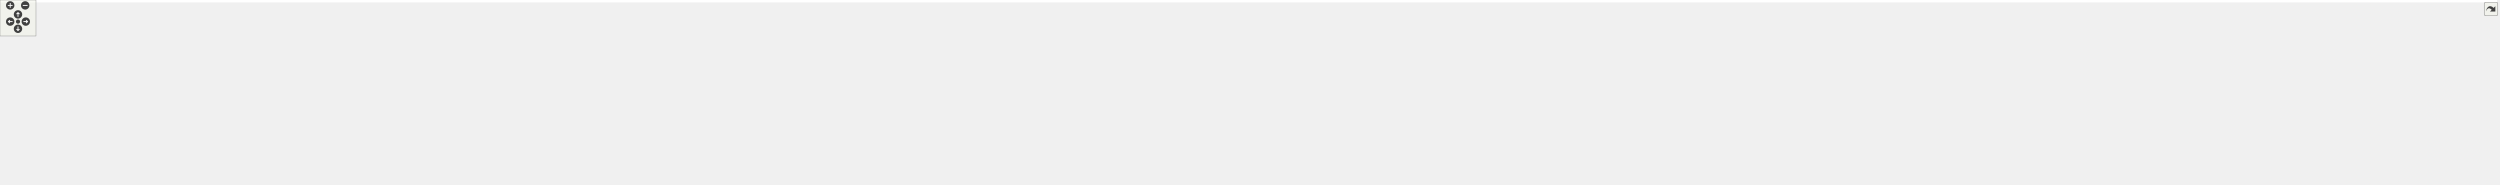
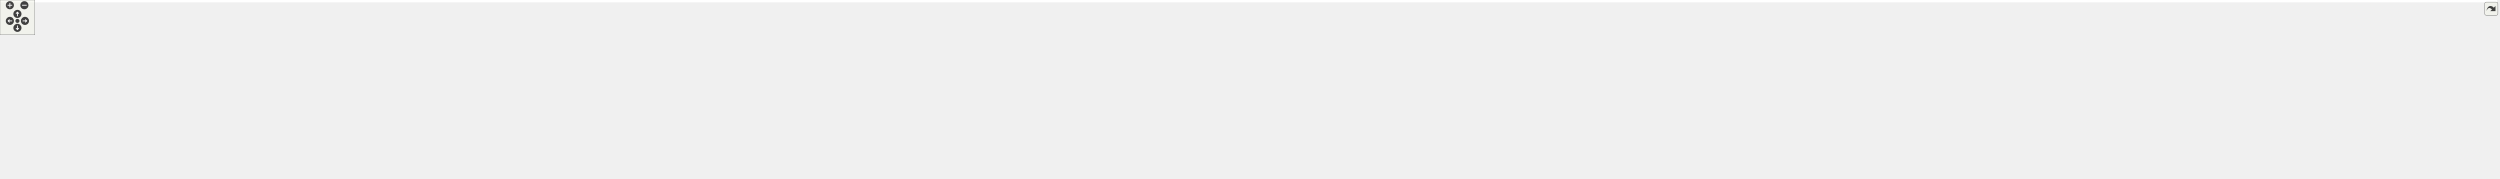
<svg xmlns="http://www.w3.org/2000/svg" xmlns:xlink="http://www.w3.org/1999/xlink" id="main" version="1.1" xml:space="preserve">
  <style type="text/css">
.edge:hover path { stroke: red; }
.edge:hover polygon { stroke: red; fill: red; }
</style>
  <defs>
    <circle id="rim" cx="0" cy="0" r="7" />
    <circle id="rim2" cx="0" cy="0" r="3.5" />
    <g id="zoomPlus">
      <use xlink:href="#rim" fill="#404040">
        <set attributeName="fill" to="#808080" begin="zoomplus.mouseover" end="zoomplus.mouseout" />
      </use>
      <path d="M-4,0h8M0,-4v8" fill="none" stroke="white" stroke-width="1.5" pointer-events="none" />
    </g>
    <g id="zoomMin">
      <use xlink:href="#rim" fill="#404040">
        <set attributeName="fill" to="#808080" begin="zoomminus.mouseover" end="zoomminus.mouseout" />
      </use>
      <path d="M-4,0h8" fill="none" stroke="white" stroke-width="1.5" pointer-events="none" />
    </g>
    <g id="dirArrow">
      <path fill="none" stroke="white" stroke-width="1.5" d="M0,-3.0v7 M-2.5,-0.5L0,-3.0L2.5,-0.5" />
    </g>
    <g id="resetDef">
      <use xlink:href="#rim2" fill="#404040">
        <set attributeName="fill" to="#808080" begin="reset.mouseover" end="reset.mouseout" />
      </use>
    </g>
  </defs>
  <svg id="graph" class="graph">
    <g id="viewport">
-       <polygon fill="white" stroke="transparent" points="-4,4 -4,-247 4162.5,-247 4162.5,4 -4,4" />
+       <polygon fill="white" stroke="transparent" points="-4,4 -4,-247 4301.5,-247 4301.5,4 -4,4" />
      <g id="node1" class="node">
        <g id="a_node1">
          <a xlink:title=" ">
-             <polygon fill="#bfbfbf" stroke="black" points="1757,-201.5 1757,-242.5 1883,-242.5 1883,-201.5 1757,-201.5" />
-             <text text-anchor="start" x="1765" y="-230.5" font-family="Helvetica,sans-Serif" font-size="10.00">include/d/d_event/d</text>
-             <text text-anchor="start" x="1765" y="-219.5" font-family="Helvetica,sans-Serif" font-size="10.00">_event_manager/d_event</text>
-             <text text-anchor="middle" x="1820" y="-208.5" font-family="Helvetica,sans-Serif" font-size="10.00">_manager.h</text>
+             <polygon fill="#bfbfbf" stroke="black" points="1824,-201.5 1824,-242.5 1950,-242.5 1950,-201.5 1824,-201.5" />
+             <text text-anchor="start" x="1832" y="-230.5" font-family="Helvetica,sans-Serif" font-size="10.00">include/d/d_event/d</text>
+             <text text-anchor="start" x="1832" y="-219.5" font-family="Helvetica,sans-Serif" font-size="10.00">_event_manager/d_event</text>
+             <text text-anchor="middle" x="1887" y="-208.5" font-family="Helvetica,sans-Serif" font-size="10.00">_manager.h</text>
          </a>
        </g>
      </g>
      <g id="node2" class="node">
        <g id="a_node2">
          <a xlink:href="d__com__inf__game_8h.html" target="_top" xlink:title=" ">
-             <polygon fill="white" stroke="black" points="1747,-134.5 1747,-164.5 1893,-164.5 1893,-134.5 1747,-134.5" />
-             <text text-anchor="start" x="1755" y="-152.5" font-family="Helvetica,sans-Serif" font-size="10.00">include/d/d_com/d_com</text>
-             <text text-anchor="middle" x="1820" y="-141.5" font-family="Helvetica,sans-Serif" font-size="10.00">_inf_game/d_com_inf_game.h</text>
+             <polygon fill="white" stroke="black" points="1814,-134.5 1814,-164.5 1960,-164.5 1960,-134.5 1814,-134.5" />
+             <text text-anchor="start" x="1822" y="-152.5" font-family="Helvetica,sans-Serif" font-size="10.00">include/d/d_com/d_com</text>
+             <text text-anchor="middle" x="1887" y="-141.5" font-family="Helvetica,sans-Serif" font-size="10.00">_inf_game/d_com_inf_game.h</text>
          </a>
        </g>
      </g>
      <g id="edge1" class="edge">
-         <path fill="none" stroke="midnightblue" d="M1820,-191.08C1820,-182.01 1820,-172.45 1820,-164.89" />
-         <polygon fill="midnightblue" stroke="midnightblue" points="1816.5,-191.36 1820,-201.36 1823.5,-191.36 1816.5,-191.36" />
+         <path fill="none" stroke="midnightblue" d="M1887,-191.08C1887,-182.01 1887,-172.45 1887,-164.89" />
+         <polygon fill="midnightblue" stroke="midnightblue" points="1883.5,-191.36 1887,-201.36 1890.5,-191.36 1883.5,-191.36" />
      </g>
      <g id="node3" class="node">
        <g id="a_node3">
          <a xlink:href="d__attention_8cpp.html" target="_top" xlink:title=" ">
            <polygon fill="white" stroke="black" points="295.5,-6 295.5,-25 402.5,-25 402.5,-6 295.5,-6" />
            <text text-anchor="middle" x="349" y="-13" font-family="Helvetica,sans-Serif" font-size="10.00">src/d/d_attention.cpp</text>
          </a>
        </g>
      </g>
      <g id="edge2" class="edge">
-         <path fill="none" stroke="midnightblue" d="M1736.8,-148.83C1430.54,-149.66 381.07,-148.76 332,-98 312.61,-77.94 332.12,-41.81 342.9,-25.23" />
-         <polygon fill="midnightblue" stroke="midnightblue" points="1736.96,-152.33 1746.95,-148.81 1736.94,-145.33 1736.96,-152.33" />
+         <path fill="none" stroke="midnightblue" d="M1803.56,-148.96C1488.09,-150.31 383.5,-151.2 332,-98 312.6,-77.96 332.11,-41.81 342.89,-25.24" />
+         <polygon fill="midnightblue" stroke="midnightblue" points="1804.01,-152.46 1814,-148.92 1803.98,-145.46 1804.01,-152.46" />
      </g>
      <g id="node4" class="node">
        <g id="a_node4">
          <a xlink:href="d__camera_8cpp.html" target="_top" xlink:title=" ">
            <polygon fill="white" stroke="black" points="479,-73 479,-92 581,-92 581,-73 479,-73" />
            <text text-anchor="middle" x="530" y="-80" font-family="Helvetica,sans-Serif" font-size="10.00">src/d/d_camera.cpp</text>
          </a>
        </g>
      </g>
      <g id="edge3" class="edge">
-         <path fill="none" stroke="midnightblue" d="M1736.61,-147C1498.18,-142.4 816.47,-127.03 595,-98 584.45,-96.62 573.09,-94.36 562.86,-92.03" />
-         <polygon fill="midnightblue" stroke="midnightblue" points="1736.89,-150.51 1746.95,-147.2 1737.02,-143.51 1736.89,-150.51" />
+         <path fill="none" stroke="midnightblue" d="M1803.37,-147.2C1555.91,-143.05 829.95,-128.54 595,-98 584.45,-96.63 573.09,-94.37 562.86,-92.04" />
+         <polygon fill="midnightblue" stroke="midnightblue" points="1803.67,-150.71 1813.73,-147.38 1803.79,-143.71 1803.67,-150.71" />
      </g>
      <g id="node5" class="node">
        <g id="a_node5">
          <a xlink:href="d__com__inf__game_8cpp.html" target="_top" xlink:title=" ">
            <polygon fill="white" stroke="black" points="563.5,-0.5 563.5,-30.5 682.5,-30.5 682.5,-0.5 563.5,-0.5" />
            <text text-anchor="start" x="571.5" y="-18.5" font-family="Helvetica,sans-Serif" font-size="10.00">src/d/d_com/d_com_inf</text>
            <text text-anchor="middle" x="623" y="-7.5" font-family="Helvetica,sans-Serif" font-size="10.00">_game.cpp</text>
          </a>
        </g>
      </g>
      <g id="edge4" class="edge">
-         <path fill="none" stroke="midnightblue" d="M1736.61,-148C1472.2,-146 667.51,-136.76 628,-98 610.29,-80.63 614.46,-48.92 618.87,-30.6" />
-         <polygon fill="midnightblue" stroke="midnightblue" points="1736.89,-151.5 1746.92,-148.07 1736.94,-144.5 1736.89,-151.5" />
+         <path fill="none" stroke="midnightblue" d="M1803.64,-148.19C1529.36,-146.79 670.01,-139.13 628,-98 610.27,-80.64 614.45,-48.93 618.86,-30.6" />
+         <polygon fill="midnightblue" stroke="midnightblue" points="1803.91,-151.69 1813.93,-148.24 1803.95,-144.69 1803.91,-151.69" />
      </g>
      <g id="node6" class="node">
        <g id="a_node6">
          <a xlink:href="d__file__sel__info_8cpp.html" target="_top" xlink:title=" ">
            <polygon fill="white" stroke="black" points="789.5,-67.5 789.5,-97.5 878.5,-97.5 878.5,-67.5 789.5,-67.5" />
            <text text-anchor="start" x="797.5" y="-85.5" font-family="Helvetica,sans-Serif" font-size="10.00">src/d/d_file/d_file</text>
            <text text-anchor="middle" x="834" y="-74.5" font-family="Helvetica,sans-Serif" font-size="10.00">_sel_info.cpp</text>
          </a>
        </g>
      </g>
      <g id="edge5" class="edge">
-         <path fill="none" stroke="midnightblue" d="M1736.78,-146.21C1539.96,-140.44 1050.2,-123.88 888,-98 884.93,-97.51 881.79,-96.92 878.63,-96.25" />
-         <polygon fill="midnightblue" stroke="midnightblue" points="1736.68,-149.71 1746.78,-146.5 1736.89,-142.71 1736.68,-149.71" />
+         <path fill="none" stroke="midnightblue" d="M1803.79,-146.56C1596.94,-141.38 1063.54,-125.68 888,-98 884.93,-97.52 881.79,-96.93 878.63,-96.27" />
+         <polygon fill="midnightblue" stroke="midnightblue" points="1803.9,-150.07 1813.98,-146.82 1804.07,-143.07 1803.9,-150.07" />
      </g>
      <g id="node7" class="node">
        <g id="a_node7">
          <a xlink:href="d__item_8cpp.html" target="_top" xlink:title=" ">
            <polygon fill="white" stroke="black" points="700.5,-6 700.5,-25 821.5,-25 821.5,-6 700.5,-6" />
            <text text-anchor="middle" x="761" y="-13" font-family="Helvetica,sans-Serif" font-size="10.00">src/d/d_item/d_item.cpp</text>
          </a>
        </g>
      </g>
      <g id="edge6" class="edge">
-         <path fill="none" stroke="midnightblue" d="M1736.6,-147.14C1496.37,-142.88 817.66,-128.22 781,-98 759.08,-79.93 758.95,-42.1 760.13,-25.1" />
-         <polygon fill="midnightblue" stroke="midnightblue" points="1736.61,-150.64 1746.67,-147.32 1736.74,-143.65 1736.61,-150.64" />
+         <path fill="none" stroke="midnightblue" d="M1803.48,-147.4C1552.58,-143.74 820.34,-130.33 781,-98 759.05,-79.96 758.94,-42.12 760.13,-25.1" />
+         <polygon fill="midnightblue" stroke="midnightblue" points="1803.58,-150.9 1813.63,-147.55 1803.68,-143.9 1803.58,-150.9" />
      </g>
      <g id="node8" class="node">
        <g id="a_node8">
          <a xlink:href="d__kankyo__rain_8cpp.html" target="_top" xlink:title=" ">
            <polygon fill="white" stroke="black" points="896.5,-67.5 896.5,-97.5 1023.5,-97.5 1023.5,-67.5 896.5,-67.5" />
            <text text-anchor="start" x="904.5" y="-85.5" font-family="Helvetica,sans-Serif" font-size="10.00">src/d/d_kankyo/d_kankyo</text>
            <text text-anchor="middle" x="960" y="-74.5" font-family="Helvetica,sans-Serif" font-size="10.00">_rain.cpp</text>
          </a>
        </g>
      </g>
      <g id="edge7" class="edge">
-         <path fill="none" stroke="midnightblue" d="M1736.91,-146.77C1592.98,-142.97 1288.21,-131.39 1033,-98 1029.93,-97.6 1026.79,-97.14 1023.62,-96.65" />
-         <polygon fill="midnightblue" stroke="midnightblue" points="1736.91,-150.27 1746.99,-147.03 1737.09,-143.27 1736.91,-150.27" />
+         <path fill="none" stroke="midnightblue" d="M1803.59,-147.35C1650.36,-144.41 1313.99,-134.04 1033,-98 1029.92,-97.61 1026.78,-97.16 1023.62,-96.67" />
+         <polygon fill="midnightblue" stroke="midnightblue" points="1803.79,-150.86 1813.86,-147.55 1803.93,-143.86 1803.79,-150.86" />
      </g>
      <g id="node9" class="node">
        <g id="a_node9">
          <a xlink:href="d__kankyo__wether_8cpp.html" target="_top" xlink:title=" ">
            <polygon fill="white" stroke="black" points="1041.5,-67.5 1041.5,-97.5 1168.5,-97.5 1168.5,-67.5 1041.5,-67.5" />
            <text text-anchor="start" x="1049.5" y="-85.5" font-family="Helvetica,sans-Serif" font-size="10.00">src/d/d_kankyo/d_kankyo</text>
            <text text-anchor="middle" x="1105" y="-74.5" font-family="Helvetica,sans-Serif" font-size="10.00">_wether.cpp</text>
          </a>
        </g>
      </g>
      <g id="edge8" class="edge">
-         <path fill="none" stroke="midnightblue" d="M1736.44,-145.07C1613.61,-139.31 1377.29,-125.53 1178,-98 1174.93,-97.58 1171.79,-97.1 1168.63,-96.6" />
-         <polygon fill="midnightblue" stroke="midnightblue" points="1736.37,-148.57 1746.52,-145.53 1736.7,-141.57 1736.37,-148.57" />
+         <path fill="none" stroke="midnightblue" d="M1803.87,-145.95C1671.08,-141.11 1403.13,-128.26 1178,-98 1174.93,-97.59 1171.79,-97.12 1168.62,-96.62" />
+         <polygon fill="midnightblue" stroke="midnightblue" points="1803.85,-149.45 1813.97,-146.31 1804.1,-142.45 1803.85,-149.45" />
      </g>
      <g id="node10" class="node">
        <g id="a_node10">
          <a xlink:href="d__kankyo_8cpp.html" target="_top" xlink:title=" ">
            <polygon fill="white" stroke="black" points="1186.5,-73 1186.5,-92 1287.5,-92 1287.5,-73 1186.5,-73" />
            <text text-anchor="middle" x="1237" y="-80" font-family="Helvetica,sans-Serif" font-size="10.00">src/d/d_kankyo.cpp</text>
          </a>
        </g>
      </g>
      <g id="edge9" class="edge">
-         <path fill="none" stroke="midnightblue" d="M1736.73,-144.09C1633.13,-137.77 1451.09,-123.93 1297,-98 1287.7,-96.44 1277.7,-94.23 1268.59,-92.02" />
-         <polygon fill="midnightblue" stroke="midnightblue" points="1736.62,-147.59 1746.81,-144.69 1737.04,-140.6 1736.62,-147.59" />
+         <path fill="none" stroke="midnightblue" d="M1803.79,-145.36C1689.09,-140.12 1476.27,-127.16 1297,-98 1287.59,-96.47 1277.47,-94.25 1268.27,-92.01" />
+         <polygon fill="midnightblue" stroke="midnightblue" points="1803.75,-148.86 1813.9,-145.81 1804.06,-141.87 1803.75,-148.86" />
      </g>
      <g id="node11" class="node">
        <g id="a_node11">
          <a xlink:href="d__kantera__icon__meter_8cpp.html" target="_top" xlink:title=" ">
            <polygon fill="white" stroke="black" points="1305.5,-67.5 1305.5,-97.5 1412.5,-97.5 1412.5,-67.5 1305.5,-67.5" />
            <text text-anchor="start" x="1313.5" y="-85.5" font-family="Helvetica,sans-Serif" font-size="10.00">src/d/d_kantera_icon</text>
            <text text-anchor="middle" x="1359" y="-74.5" font-family="Helvetica,sans-Serif" font-size="10.00">_meter.cpp</text>
          </a>
        </g>
      </g>
      <g id="edge10" class="edge">
-         <path fill="none" stroke="midnightblue" d="M1736.56,-140.37C1655.78,-131.92 1530.01,-117.23 1422,-98 1418.91,-97.45 1415.74,-96.85 1412.54,-96.21" />
-         <polygon fill="midnightblue" stroke="midnightblue" points="1736.37,-143.87 1746.68,-141.42 1737.09,-136.9 1736.37,-143.87" />
+         <path fill="none" stroke="midnightblue" d="M1803.51,-142.42C1710.12,-134.93 1554.55,-120.37 1422,-98 1418.9,-97.48 1415.73,-96.89 1412.53,-96.27" />
+         <polygon fill="midnightblue" stroke="midnightblue" points="1803.5,-145.93 1813.74,-143.23 1804.05,-138.95 1803.5,-145.93" />
      </g>
      <g id="node12" class="node">
        <g id="a_node12">
          <a xlink:href="d__meter__button_8cpp.html" target="_top" xlink:title=" ">
            <polygon fill="white" stroke="black" points="1430.5,-67.5 1430.5,-97.5 1545.5,-97.5 1545.5,-67.5 1430.5,-67.5" />
            <text text-anchor="start" x="1438.5" y="-85.5" font-family="Helvetica,sans-Serif" font-size="10.00">src/d/d_meter/d_meter</text>
            <text text-anchor="middle" x="1488" y="-74.5" font-family="Helvetica,sans-Serif" font-size="10.00">_button.cpp</text>
          </a>
        </g>
      </g>
      <g id="edge11" class="edge">
-         <path fill="none" stroke="midnightblue" d="M1736.9,-133.21C1684.62,-123.46 1615.79,-110.37 1555,-98 1551.97,-97.38 1548.86,-96.74 1545.72,-96.09" />
-         <polygon fill="midnightblue" stroke="midnightblue" points="1736.32,-136.66 1746.79,-135.05 1737.6,-129.78 1736.32,-136.66" />
+         <path fill="none" stroke="midnightblue" d="M1803.8,-137.31C1736.5,-127.9 1639.4,-113.54 1555,-98 1551.96,-97.44 1548.84,-96.84 1545.7,-96.23" />
+         <polygon fill="midnightblue" stroke="midnightblue" points="1803.53,-140.8 1813.92,-138.72 1804.5,-133.87 1803.53,-140.8" />
      </g>
      <g id="node13" class="node">
        <g id="a_node13">
          <a xlink:href="d__meter__haihai_8cpp.html" target="_top" xlink:title=" ">
            <polygon fill="white" stroke="black" points="1563.5,-67.5 1563.5,-97.5 1678.5,-97.5 1678.5,-67.5 1563.5,-67.5" />
            <text text-anchor="start" x="1571.5" y="-85.5" font-family="Helvetica,sans-Serif" font-size="10.00">src/d/d_meter/d_meter</text>
            <text text-anchor="middle" x="1621" y="-74.5" font-family="Helvetica,sans-Serif" font-size="10.00">_haihai.cpp</text>
          </a>
        </g>
      </g>
      <g id="edge12" class="edge">
-         <path fill="none" stroke="midnightblue" d="M1767.12,-131.23C1734.93,-120.71 1694.33,-107.45 1664.1,-97.58" />
-         <polygon fill="midnightblue" stroke="midnightblue" points="1766.23,-134.62 1776.82,-134.4 1768.4,-127.96 1766.23,-134.62" />
+         <path fill="none" stroke="midnightblue" d="M1819.69,-132.05C1776.2,-121.43 1720.2,-107.74 1678.75,-97.61" />
+         <polygon fill="midnightblue" stroke="midnightblue" points="1819.06,-135.5 1829.61,-134.48 1820.73,-128.7 1819.06,-135.5" />
      </g>
      <g id="node14" class="node">
        <g id="a_node14">
          <a xlink:href="d__meter__hakusha_8cpp.html" target="_top" xlink:title=" ">
            <polygon fill="white" stroke="black" points="1696.5,-67.5 1696.5,-97.5 1811.5,-97.5 1811.5,-67.5 1696.5,-67.5" />
            <text text-anchor="start" x="1704.5" y="-85.5" font-family="Helvetica,sans-Serif" font-size="10.00">src/d/d_meter/d_meter</text>
            <text text-anchor="middle" x="1754" y="-74.5" font-family="Helvetica,sans-Serif" font-size="10.00">_hakusha.cpp</text>
          </a>
        </g>
      </g>
      <g id="edge13" class="edge">
-         <path fill="none" stroke="midnightblue" d="M1798.49,-127.31C1788.59,-117.56 1777.11,-106.26 1768.29,-97.58" />
-         <polygon fill="midnightblue" stroke="midnightblue" points="1796.1,-129.87 1805.68,-134.4 1801.01,-124.89 1796.1,-129.87" />
+         <path fill="none" stroke="midnightblue" d="M1849.13,-129.99C1828.05,-119.69 1802.22,-107.07 1782.8,-97.58" />
+         <polygon fill="midnightblue" stroke="midnightblue" points="1847.62,-133.15 1858.14,-134.4 1850.69,-126.86 1847.62,-133.15" />
      </g>
      <g id="node15" class="node">
        <g id="a_node15">
          <a xlink:href="d__meter__map_8cpp.html" target="_top" xlink:title=" ">
            <polygon fill="white" stroke="black" points="1829.5,-67.5 1829.5,-97.5 1944.5,-97.5 1944.5,-67.5 1829.5,-67.5" />
            <text text-anchor="start" x="1837.5" y="-85.5" font-family="Helvetica,sans-Serif" font-size="10.00">src/d/d_meter/d_meter</text>
            <text text-anchor="middle" x="1887" y="-74.5" font-family="Helvetica,sans-Serif" font-size="10.00">_map.cpp</text>
          </a>
        </g>
      </g>
      <g id="edge14" class="edge">
-         <path fill="none" stroke="midnightblue" d="M1841.84,-127.31C1851.89,-117.56 1863.54,-106.26 1872.49,-97.58" />
-         <polygon fill="midnightblue" stroke="midnightblue" points="1839.28,-124.92 1834.54,-134.4 1844.15,-129.94 1839.28,-124.92" />
+         <path fill="none" stroke="midnightblue" d="M1887,-124.11C1887,-115.15 1887,-105.32 1887,-97.58" />
+         <polygon fill="midnightblue" stroke="midnightblue" points="1883.5,-124.4 1887,-134.4 1890.5,-124.4 1883.5,-124.4" />
      </g>
      <g id="node16" class="node">
        <g id="a_node16">
          <a xlink:href="d__meter__string_8cpp.html" target="_top" xlink:title=" ">
            <polygon fill="white" stroke="black" points="1962.5,-67.5 1962.5,-97.5 2077.5,-97.5 2077.5,-67.5 1962.5,-67.5" />
            <text text-anchor="start" x="1970.5" y="-85.5" font-family="Helvetica,sans-Serif" font-size="10.00">src/d/d_meter/d_meter</text>
            <text text-anchor="middle" x="2020" y="-74.5" font-family="Helvetica,sans-Serif" font-size="10.00">_string.cpp</text>
          </a>
        </g>
      </g>
      <g id="edge15" class="edge">
-         <path fill="none" stroke="midnightblue" d="M1873.15,-131.23C1905.5,-120.71 1946.31,-107.45 1976.69,-97.58" />
-         <polygon fill="midnightblue" stroke="midnightblue" points="1871.83,-127.98 1863.4,-134.4 1873.99,-134.63 1871.83,-127.98" />
+         <path fill="none" stroke="midnightblue" d="M1924.87,-129.99C1945.95,-119.69 1971.78,-107.07 1991.2,-97.58" />
+         <polygon fill="midnightblue" stroke="midnightblue" points="1923.31,-126.86 1915.86,-134.4 1926.38,-133.15 1923.31,-126.86" />
      </g>
      <g id="node17" class="node">
        <g id="a_node17">
          <a xlink:href="d__meter2__draw_8cpp.html" target="_top" xlink:title=" ">
            <polygon fill="white" stroke="black" points="2095.5,-67.5 2095.5,-97.5 2220.5,-97.5 2220.5,-67.5 2095.5,-67.5" />
            <text text-anchor="start" x="2103.5" y="-85.5" font-family="Helvetica,sans-Serif" font-size="10.00">src/d/d_meter2/d_meter2</text>
            <text text-anchor="middle" x="2158" y="-74.5" font-family="Helvetica,sans-Serif" font-size="10.00">_draw.cpp</text>
          </a>
        </g>
      </g>
      <g id="edge16" class="edge">
-         <path fill="none" stroke="midnightblue" d="M1903.13,-133.1C1955.84,-123.25 2025.47,-110.1 2087,-98 2089.72,-97.47 2092.49,-96.92 2095.29,-96.36" />
-         <polygon fill="midnightblue" stroke="midnightblue" points="1902.34,-129.69 1893.15,-134.96 1903.62,-136.57 1902.34,-129.69" />
+         <path fill="none" stroke="midnightblue" d="M1955.3,-132.12C1999.64,-121.48 2056.84,-107.76 2099.17,-97.61" />
+         <polygon fill="midnightblue" stroke="midnightblue" points="1954.38,-128.74 1945.47,-134.48 1956.01,-135.55 1954.38,-128.74" />
      </g>
      <g id="node18" class="node">
        <g id="a_node18">
          <a xlink:href="d__meter2__info_8cpp.html" target="_top" xlink:title=" ">
            <polygon fill="white" stroke="black" points="2238.5,-67.5 2238.5,-97.5 2363.5,-97.5 2363.5,-67.5 2238.5,-67.5" />
            <text text-anchor="start" x="2246.5" y="-85.5" font-family="Helvetica,sans-Serif" font-size="10.00">src/d/d_meter2/d_meter2</text>
            <text text-anchor="middle" x="2301" y="-74.5" font-family="Helvetica,sans-Serif" font-size="10.00">_info.cpp</text>
          </a>
        </g>
      </g>
      <g id="edge17" class="edge">
-         <path fill="none" stroke="midnightblue" d="M1903.33,-140.18C1986.37,-131.44 2117.38,-116.41 2230,-98 2232.73,-97.55 2235.52,-97.08 2238.33,-96.58" />
-         <polygon fill="midnightblue" stroke="midnightblue" points="1902.78,-136.72 1893.2,-141.25 1903.51,-143.68 1902.78,-136.72" />
+         <path fill="none" stroke="midnightblue" d="M1970.15,-137.57C2039.74,-128.11 2141.57,-113.53 2230,-98 2232.73,-97.52 2235.51,-97.02 2238.32,-96.5" />
+         <polygon fill="midnightblue" stroke="midnightblue" points="1969.56,-134.12 1960.12,-138.93 1970.5,-141.05 1969.56,-134.12" />
      </g>
      <g id="node19" class="node">
        <g id="a_node19">
          <a xlink:href="d__meter2_8cpp.html" target="_top" xlink:title=" ">
            <polygon fill="white" stroke="black" points="2382,-73 2382,-92 2482,-92 2482,-73 2382,-73" />
            <text text-anchor="middle" x="2432" y="-80" font-family="Helvetica,sans-Serif" font-size="10.00">src/d/d_meter2.cpp</text>
          </a>
        </g>
      </g>
      <g id="edge18" class="edge">
-         <path fill="none" stroke="midnightblue" d="M1903.6,-144.77C2012.33,-139.04 2207.89,-125.67 2373,-98 2382.15,-96.47 2391.99,-94.27 2400.95,-92.06" />
-         <polygon fill="midnightblue" stroke="midnightblue" points="1903.16,-141.29 1893.36,-145.31 1903.52,-148.28 1903.16,-141.29" />
+         <path fill="none" stroke="midnightblue" d="M1970.36,-143.34C2067.54,-136.51 2232.75,-122.4 2373,-98 2382.04,-96.43 2391.75,-94.25 2400.63,-92.06" />
+         <polygon fill="midnightblue" stroke="midnightblue" points="1970.03,-139.85 1960.3,-144.03 1970.52,-146.83 1970.03,-139.85" />
      </g>
      <g id="node20" class="node">
        <g id="a_node20">
          <a xlink:href="d__save_8cpp.html" target="_top" xlink:title=" ">
            <polygon fill="white" stroke="black" points="2500.5,-73 2500.5,-92 2625.5,-92 2625.5,-73 2500.5,-73" />
            <text text-anchor="middle" x="2563" y="-80" font-family="Helvetica,sans-Serif" font-size="10.00">src/d/d_save/d_save.cpp</text>
          </a>
        </g>
      </g>
      <g id="edge19" class="edge">
-         <path fill="none" stroke="midnightblue" d="M1903.35,-145.54C2030.57,-140.28 2280.57,-126.99 2491,-98 2502.12,-96.47 2514.1,-94.28 2525.04,-92.06" />
-         <polygon fill="midnightblue" stroke="midnightblue" points="1903.14,-142.05 1893.29,-145.95 1903.43,-149.04 1903.14,-142.05" />
+         <path fill="none" stroke="midnightblue" d="M1970.59,-144.56C2087.48,-138.37 2306.19,-124.25 2491,-98 2501.98,-96.44 2513.82,-94.27 2524.65,-92.07" />
+         <polygon fill="midnightblue" stroke="midnightblue" points="1970.09,-141.09 1960.29,-145.1 1970.46,-148.08 1970.09,-141.09" />
      </g>
      <g id="node21" class="node">
        <g id="a_node21">
          <a xlink:href="d__save__HIO_8cpp.html" target="_top" xlink:title=" ">
            <polygon fill="white" stroke="black" points="2643.5,-67.5 2643.5,-97.5 2750.5,-97.5 2750.5,-67.5 2643.5,-67.5" />
            <text text-anchor="start" x="2651.5" y="-85.5" font-family="Helvetica,sans-Serif" font-size="10.00">src/d/d_save/d_save</text>
            <text text-anchor="middle" x="2697" y="-74.5" font-family="Helvetica,sans-Serif" font-size="10.00">_HIO.cpp</text>
          </a>
        </g>
      </g>
      <g id="edge20" class="edge">
-         <path fill="none" stroke="midnightblue" d="M1903.58,-147.94C2051.73,-145.91 2369.79,-136.95 2635,-98 2637.73,-97.6 2640.53,-97.14 2643.34,-96.63" />
-         <polygon fill="midnightblue" stroke="midnightblue" points="1903.16,-144.44 1893.21,-148.07 1903.25,-151.44 1903.16,-144.44" />
+         <path fill="none" stroke="midnightblue" d="M1970.28,-147.28C2108.91,-144.27 2395.46,-133.85 2635,-98 2637.73,-97.59 2640.52,-97.12 2643.33,-96.61" />
+         <polygon fill="midnightblue" stroke="midnightblue" points="1970.08,-143.78 1960.16,-147.49 1970.23,-150.78 1970.08,-143.78" />
      </g>
      <g id="node22" class="node">
        <g id="a_node22">
          <a xlink:href="d__stage_8cpp.html" target="_top" xlink:title=" ">
            <polygon fill="white" stroke="black" points="2769,-73 2769,-92 2863,-92 2863,-73 2769,-73" />
            <text text-anchor="middle" x="2816" y="-80" font-family="Helvetica,sans-Serif" font-size="10.00">src/d/d_stage.cpp</text>
          </a>
        </g>
      </g>
      <g id="edge21" class="edge">
-         <path fill="none" stroke="midnightblue" d="M1903.19,-146.16C2101.19,-140.25 2596.09,-123.36 2760,-98 2769.03,-96.6 2778.72,-94.37 2787.45,-92.06" />
-         <polygon fill="midnightblue" stroke="midnightblue" points="1903.03,-142.67 1893.14,-146.46 1903.24,-149.66 1903.03,-142.67" />
+         <path fill="none" stroke="midnightblue" d="M1970.69,-149.08C2126.85,-148.96 2472.82,-143.04 2760,-98 2769.03,-96.58 2778.71,-94.34 2787.45,-92.04" />
+         <polygon fill="midnightblue" stroke="midnightblue" points="1970.23,-145.58 1960.23,-149.08 1970.23,-152.58 1970.23,-145.58" />
      </g>
      <g id="node23" class="node">
        <g id="a_node23">
          <a xlink:href="f__pc__manager_8cpp.html" target="_top" xlink:title=" ">
            <polygon fill="white" stroke="black" points="0,-6 0,-25 140,-25 140,-6 0,-6" />
            <text text-anchor="middle" x="70" y="-13" font-family="Helvetica,sans-Serif" font-size="10.00">src/f/f_pc/f_pc_manager.cpp</text>
          </a>
        </g>
      </g>
      <g id="edge22" class="edge">
-         <path fill="none" stroke="midnightblue" d="M1736.43,-147.56C1409.79,-143.68 233.64,-127.68 160,-98 121.48,-82.48 88.95,-42.58 76,-25.02" />
-         <polygon fill="midnightblue" stroke="midnightblue" points="1736.73,-151.06 1746.77,-147.68 1736.81,-144.06 1736.73,-151.06" />
+         <path fill="none" stroke="midnightblue" d="M1803.68,-147.66C1469.02,-144.1 236.9,-128.94 160,-98 121.48,-82.5 88.95,-42.59 76,-25.02" />
+         <polygon fill="midnightblue" stroke="midnightblue" points="1803.75,-151.17 1813.79,-147.77 1803.83,-144.17 1803.75,-151.17" />
      </g>
      <g id="node24" class="node">
        <g id="a_node24">
          <a xlink:href="m__Do__audio_8cpp.html" target="_top" xlink:title=" ">
            <polygon fill="white" stroke="black" points="2881,-73 2881,-92 3015,-92 3015,-73 2881,-73" />
            <text text-anchor="middle" x="2948" y="-80" font-family="Helvetica,sans-Serif" font-size="10.00">src/m_Do/m_Do_audio.cpp</text>
          </a>
        </g>
      </g>
      <g id="edge23" class="edge">
-         <path fill="none" stroke="midnightblue" d="M1903.41,-148.47C2081.79,-147.53 2513.32,-140.61 2872,-98 2884.14,-96.56 2897.25,-94.31 2909.11,-92.01" />
-         <polygon fill="midnightblue" stroke="midnightblue" points="1903.29,-144.97 1893.31,-148.52 1903.33,-151.97 1903.29,-144.97" />
+         <path fill="none" stroke="midnightblue" d="M1970.33,-148.08C2140.44,-146.37 2539.63,-138.03 2872,-98 2884,-96.55 2896.96,-94.33 2908.72,-92.06" />
+         <polygon fill="midnightblue" stroke="midnightblue" points="1970.16,-144.58 1960.2,-148.18 1970.23,-151.58 1970.16,-144.58" />
      </g>
      <g id="node25" class="node">
        <g id="a_node25">
          <a xlink:href="m__Do__ext_8cpp.html" target="_top" xlink:title=" ">
            <polygon fill="white" stroke="black" points="3033.5,-73 3033.5,-92 3156.5,-92 3156.5,-73 3033.5,-73" />
            <text text-anchor="middle" x="3095" y="-80" font-family="Helvetica,sans-Serif" font-size="10.00">src/m_Do/m_Do_ext.cpp</text>
          </a>
        </g>
      </g>
      <g id="edge24" class="edge">
-         <path fill="none" stroke="midnightblue" d="M1903.59,-146.73C2139.36,-141.47 2806.59,-124.59 3024,-98 3035.36,-96.61 3047.62,-94.38 3058.7,-92.07" />
-         <polygon fill="midnightblue" stroke="midnightblue" points="1903.28,-143.24 1893.36,-146.96 1903.44,-150.24 1903.28,-143.24" />
+         <path fill="none" stroke="midnightblue" d="M1970.27,-149.26C2158.7,-150.02 2631.91,-146.44 3024,-98 3035.36,-96.6 3047.62,-94.36 3058.7,-92.06" />
+         <polygon fill="midnightblue" stroke="midnightblue" points="1970.18,-145.76 1960.16,-149.22 1970.14,-152.76 1970.18,-145.76" />
      </g>
      <g id="node26" class="node">
        <g id="a_node26">
-           <a xlink:href="m__Do__main_8cpp.html" target="_top" xlink:title=" ">
-             <polygon fill="white" stroke="black" points="3174.5,-73 3174.5,-92 3305.5,-92 3305.5,-73 3174.5,-73" />
-             <text text-anchor="middle" x="3240" y="-80" font-family="Helvetica,sans-Serif" font-size="10.00">src/m_Do/m_Do_main.cpp</text>
+           <a xlink:href="m__Do__lib_8cpp.html" target="_top" xlink:title=" ">
+             <polygon fill="white" stroke="black" points="3175,-73 3175,-92 3295,-92 3295,-73 3175,-73" />
+             <text text-anchor="middle" x="3235" y="-80" font-family="Helvetica,sans-Serif" font-size="10.00">src/m_Do/m_Do_lib.cpp</text>
          </a>
        </g>
      </g>
      <g id="edge25" class="edge">
-         <path fill="none" stroke="midnightblue" d="M1903.58,-147.07C2157.85,-142.46 2919.71,-126.57 3166,-98 3177.96,-96.61 3190.89,-94.35 3202.53,-92.02" />
-         <polygon fill="midnightblue" stroke="midnightblue" points="1903.24,-143.58 1893.3,-147.26 1903.36,-150.58 1903.24,-143.58" />
+         <path fill="none" stroke="midnightblue" d="M1970.63,-147.03C2216.38,-142.42 2933.51,-126.81 3166,-98 3177.18,-96.61 3189.23,-94.35 3200.09,-92.02" />
+         <polygon fill="midnightblue" stroke="midnightblue" points="1970.27,-143.54 1960.34,-147.22 1970.4,-150.53 1970.27,-143.54" />
      </g>
      <g id="node27" class="node">
        <g id="a_node27">
-           <a xlink:href="Z2EnvSeMgr_8cpp.html" target="_top" xlink:title=" ">
-             <polygon fill="white" stroke="black" points="3323.5,-73 3323.5,-92 3484.5,-92 3484.5,-73 3323.5,-73" />
-             <text text-anchor="middle" x="3404" y="-80" font-family="Helvetica,sans-Serif" font-size="10.00">libs/Z2AudioLib/Z2EnvSeMgr.cpp</text>
+           <a xlink:href="m__Do__main_8cpp.html" target="_top" xlink:title=" ">
+             <polygon fill="white" stroke="black" points="3313.5,-73 3313.5,-92 3444.5,-92 3444.5,-73 3313.5,-73" />
+             <text text-anchor="middle" x="3379" y="-80" font-family="Helvetica,sans-Serif" font-size="10.00">src/m_Do/m_Do_main.cpp</text>
          </a>
        </g>
      </g>
      <g id="edge26" class="edge">
-         <path fill="none" stroke="midnightblue" d="M1903.3,-147.09C2175.61,-142.26 3037.81,-125.15 3315,-98 3329.18,-96.61 3344.52,-94.38 3358.41,-92.08" />
-         <polygon fill="midnightblue" stroke="midnightblue" points="1903.03,-143.59 1893.09,-147.27 1903.15,-150.59 1903.03,-143.59" />
+         <path fill="none" stroke="midnightblue" d="M1970.44,-147.23C2233.45,-142.96 3043.18,-127.68 3304,-98 3316.12,-96.62 3329.22,-94.36 3341.02,-92.03" />
+         <polygon fill="midnightblue" stroke="midnightblue" points="1970.13,-143.73 1960.19,-147.4 1970.24,-150.73 1970.13,-143.73" />
      </g>
      <g id="node28" class="node">
        <g id="a_node28">
-           <a xlink:href="Z2LinkMgr_8cpp.html" target="_top" xlink:title=" ">
-             <polygon fill="white" stroke="black" points="3503,-73 3503,-92 3655,-92 3655,-73 3503,-73" />
-             <text text-anchor="middle" x="3579" y="-80" font-family="Helvetica,sans-Serif" font-size="10.00">libs/Z2AudioLib/Z2LinkMgr.cpp</text>
+           <a xlink:href="Z2EnvSeMgr_8cpp.html" target="_top" xlink:title=" ">
+             <polygon fill="white" stroke="black" points="3462.5,-73 3462.5,-92 3623.5,-92 3623.5,-73 3462.5,-73" />
+             <text text-anchor="middle" x="3543" y="-80" font-family="Helvetica,sans-Serif" font-size="10.00">libs/Z2AudioLib/Z2EnvSeMgr.cpp</text>
          </a>
        </g>
      </g>
      <g id="edge27" class="edge">
-         <path fill="none" stroke="midnightblue" d="M1903.15,-147.52C2196.21,-143.83 3180.2,-129.35 3494,-98 3507.7,-96.63 3522.54,-94.37 3535.92,-92.04" />
-         <polygon fill="midnightblue" stroke="midnightblue" points="1902.98,-144.02 1893.02,-147.65 1903.06,-151.02 1902.98,-144.02" />
+         <path fill="none" stroke="midnightblue" d="M1970.48,-147.24C2251.55,-142.75 3162.14,-126.36 3454,-98 3468.34,-96.61 3483.86,-94.34 3497.87,-92.01" />
+         <polygon fill="midnightblue" stroke="midnightblue" points="1970.29,-143.74 1960.35,-147.4 1970.4,-150.74 1970.29,-143.74" />
      </g>
      <g id="node29" class="node">
        <g id="a_node29">
-           <a xlink:href="Z2SceneMgr_8cpp.html" target="_top" xlink:title=" ">
-             <polygon fill="white" stroke="black" points="3673.5,-73 3673.5,-92 3834.5,-92 3834.5,-73 3673.5,-73" />
-             <text text-anchor="middle" x="3754" y="-80" font-family="Helvetica,sans-Serif" font-size="10.00">libs/Z2AudioLib/Z2SceneMgr.cpp</text>
+           <a xlink:href="Z2LinkMgr_8cpp.html" target="_top" xlink:title=" ">
+             <polygon fill="white" stroke="black" points="3642,-73 3642,-92 3794,-92 3794,-73 3642,-73" />
+             <text text-anchor="middle" x="3718" y="-80" font-family="Helvetica,sans-Serif" font-size="10.00">libs/Z2AudioLib/Z2LinkMgr.cpp</text>
          </a>
        </g>
      </g>
      <g id="edge28" class="edge">
-         <path fill="none" stroke="midnightblue" d="M1903.55,-147.68C2215.95,-144.4 3315.22,-130.73 3664,-98 3678.5,-96.64 3694.2,-94.38 3708.36,-92.05" />
-         <polygon fill="midnightblue" stroke="midnightblue" points="1903.17,-144.19 1893.21,-147.79 1903.25,-151.19 1903.17,-144.19" />
+         <path fill="none" stroke="midnightblue" d="M1970.62,-147.64C2272.36,-144.27 3304.57,-130.6 3633,-98 3646.71,-96.64 3661.54,-94.38 3674.92,-92.05" />
+         <polygon fill="midnightblue" stroke="midnightblue" points="1970.16,-144.14 1960.2,-147.75 1970.24,-151.14 1970.16,-144.14" />
      </g>
      <g id="node30" class="node">
        <g id="a_node30">
-           <a xlink:href="Z2SoundMgr_8cpp.html" target="_top" xlink:title=" ">
-             <polygon fill="white" stroke="black" points="3852.5,-73 3852.5,-92 4013.5,-92 4013.5,-73 3852.5,-73" />
-             <text text-anchor="middle" x="3933" y="-80" font-family="Helvetica,sans-Serif" font-size="10.00">libs/Z2AudioLib/Z2SoundMgr.cpp</text>
+           <a xlink:href="Z2SceneMgr_8cpp.html" target="_top" xlink:title=" ">
+             <polygon fill="white" stroke="black" points="3812.5,-73 3812.5,-92 3973.5,-92 3973.5,-73 3812.5,-73" />
+             <text text-anchor="middle" x="3893" y="-80" font-family="Helvetica,sans-Serif" font-size="10.00">libs/Z2AudioLib/Z2SceneMgr.cpp</text>
          </a>
        </g>
      </g>
      <g id="edge29" class="edge">
-         <path fill="none" stroke="midnightblue" d="M1903.52,-147.94C2234.94,-145.47 3458.08,-134.08 3844,-98 3858.5,-96.64 3874.21,-94.36 3888.33,-92" />
-         <polygon fill="midnightblue" stroke="midnightblue" points="1903.01,-144.44 1893.04,-148.02 1903.06,-151.44 1903.01,-144.44" />
+         <path fill="none" stroke="midnightblue" d="M1970.33,-147.78C2290.16,-144.81 3439.29,-131.94 3803,-98 3817.5,-96.65 3833.2,-94.39 3847.37,-92.06" />
+         <polygon fill="midnightblue" stroke="midnightblue" points="1970.18,-144.29 1960.21,-147.88 1970.24,-151.29 1970.18,-144.29" />
      </g>
      <g id="node31" class="node">
        <g id="a_node31">
-           <a xlink:href="Z2StatusMgr_8cpp.html" target="_top" xlink:title=" ">
-             <polygon fill="white" stroke="black" points="4031.5,-67.5 4031.5,-97.5 4158.5,-97.5 4158.5,-67.5 4031.5,-67.5" />
-             <text text-anchor="start" x="4039.5" y="-85.5" font-family="Helvetica,sans-Serif" font-size="10.00">libs/Z2AudioLib/Z2Status</text>
-             <text text-anchor="middle" x="4095" y="-74.5" font-family="Helvetica,sans-Serif" font-size="10.00">Mgr.cpp</text>
+           <a xlink:href="Z2SoundMgr_8cpp.html" target="_top" xlink:title=" ">
+             <polygon fill="white" stroke="black" points="3991.5,-73 3991.5,-92 4152.5,-92 4152.5,-73 3991.5,-73" />
+             <text text-anchor="middle" x="4072" y="-80" font-family="Helvetica,sans-Serif" font-size="10.00">libs/Z2AudioLib/Z2SoundMgr.cpp</text>
          </a>
        </g>
      </g>
      <g id="edge30" class="edge">
-         <path fill="none" stroke="midnightblue" d="M1903.05,-148.55C2251.98,-148.46 3600.61,-145 4023,-98 4025.79,-97.69 4028.63,-97.33 4031.49,-96.92" />
-         <polygon fill="midnightblue" stroke="midnightblue" points="1903.02,-145.05 1893.02,-148.55 1903.02,-152.05 1903.02,-145.05" />
+         <path fill="none" stroke="midnightblue" d="M1970.41,-148.02C2309.04,-145.85 3582.14,-135.31 3983,-98 3997.5,-96.65 4013.21,-94.37 4027.33,-92.01" />
+         <polygon fill="midnightblue" stroke="midnightblue" points="1970.16,-144.52 1960.18,-148.09 1970.21,-151.52 1970.16,-144.52" />
      </g>
      <g id="node32" class="node">
        <g id="a_node32">
+           <a xlink:href="Z2StatusMgr_8cpp.html" target="_top" xlink:title=" ">
+             <polygon fill="white" stroke="black" points="4170.5,-67.5 4170.5,-97.5 4297.5,-97.5 4297.5,-67.5 4170.5,-67.5" />
+             <text text-anchor="start" x="4178.5" y="-85.5" font-family="Helvetica,sans-Serif" font-size="10.00">libs/Z2AudioLib/Z2Status</text>
+             <text text-anchor="middle" x="4234" y="-74.5" font-family="Helvetica,sans-Serif" font-size="10.00">Mgr.cpp</text>
+           </a>
+         </g>
+       </g>
+       <g id="edge31" class="edge">
+         <path fill="none" stroke="midnightblue" d="M1970.37,-148.62C2326.88,-148.83 3724.82,-146.49 4162,-98 4164.79,-97.69 4167.63,-97.33 4170.49,-96.92" />
+         <polygon fill="midnightblue" stroke="midnightblue" points="1970.13,-145.12 1960.13,-148.61 1970.13,-152.12 1970.13,-145.12" />
+       </g>
+       <g id="node33" class="node">
+         <g id="a_node33">
          <a xlink:href="d__a__alink_8h.html" target="_top" xlink:title=" ">
            <polygon fill="white" stroke="black" points="341.5,-67.5 341.5,-97.5 460.5,-97.5 460.5,-67.5 341.5,-67.5" />
            <text text-anchor="start" x="349.5" y="-85.5" font-family="Helvetica,sans-Serif" font-size="10.00">include/d/d_a/d_a_alink</text>
            <text text-anchor="middle" x="401" y="-74.5" font-family="Helvetica,sans-Serif" font-size="10.00">/d_a_alink.h</text>
          </a>
        </g>
      </g>
-       <g id="edge31" class="edge">
-         <path fill="none" stroke="midnightblue" d="M1736.6,-147.24C1481.97,-143.08 716.97,-128.35 470,-98 466.96,-97.63 463.86,-97.19 460.74,-96.7" />
-         <polygon fill="midnightblue" stroke="midnightblue" points="1736.84,-150.74 1746.89,-147.4 1736.95,-143.74 1736.84,-150.74" />
-       </g>
-       <g id="node35" class="node">
-         <g id="a_node35">
+       <g id="edge32" class="edge">
+         <path fill="none" stroke="midnightblue" d="M1803.54,-147.41C1540.47,-143.66 730.57,-129.78 470,-98 466.96,-97.63 463.86,-97.19 460.73,-96.71" />
+         <polygon fill="midnightblue" stroke="midnightblue" points="1803.74,-150.91 1813.79,-147.55 1803.84,-143.91 1803.74,-150.91" />
+       </g>
+       <g id="node36" class="node">
+         <g id="a_node36">
          <a xlink:href="d__item_8h.html" target="_top" xlink:title=" ">
            <polygon fill="white" stroke="black" points="637,-67.5 637,-97.5 733,-97.5 733,-67.5 637,-67.5" />
            <text text-anchor="start" x="645" y="-85.5" font-family="Helvetica,sans-Serif" font-size="10.00">include/d/d_item/d</text>
            <text text-anchor="middle" x="685" y="-74.5" font-family="Helvetica,sans-Serif" font-size="10.00">_item/d_item.h</text>
          </a>
        </g>
      </g>
-       <g id="edge36" class="edge">
-         <path fill="none" stroke="midnightblue" d="M1736.86,-146.55C1519.46,-141.15 937.8,-124.57 747,-98 742.51,-97.37 737.87,-96.58 733.24,-95.68" />
-         <polygon fill="midnightblue" stroke="midnightblue" points="1736.85,-150.05 1746.93,-146.8 1737.02,-143.06 1736.85,-150.05" />
-       </g>
-       <g id="node36" class="node">
-         <g id="a_node36">
+       <g id="edge37" class="edge">
+         <path fill="none" stroke="midnightblue" d="M1803.49,-146.81C1576.43,-141.9 951.16,-126.15 747,-98 742.51,-97.38 737.87,-96.59 733.24,-95.69" />
+         <polygon fill="midnightblue" stroke="midnightblue" points="1803.6,-150.31 1813.68,-147.03 1803.75,-143.32 1803.6,-150.31" />
+       </g>
+       <g id="node37" class="node">
+         <g id="a_node37">
          <a xlink:href="f__pc__manager_8h.html" target="_top" xlink:title=" ">
            <polygon fill="white" stroke="black" points="169.5,-67.5 169.5,-97.5 266.5,-97.5 266.5,-67.5 169.5,-67.5" />
            <text text-anchor="start" x="177.5" y="-85.5" font-family="Helvetica,sans-Serif" font-size="10.00">include/f/f_pc/f_pc</text>
            <text text-anchor="middle" x="218" y="-74.5" font-family="Helvetica,sans-Serif" font-size="10.00">_manager.h</text>
          </a>
        </g>
      </g>
-       <g id="edge39" class="edge">
-         <path fill="none" stroke="midnightblue" d="M1736.66,-147.32C1461.16,-143.15 581.27,-127.79 299,-98 288.49,-96.89 277.28,-95.21 266.67,-93.38" />
-         <polygon fill="midnightblue" stroke="midnightblue" points="1736.93,-150.82 1746.99,-147.47 1737.04,-143.82 1736.93,-150.82" />
-       </g>
-       <g id="edge32" class="edge">
+       <g id="edge40" class="edge">
+         <path fill="none" stroke="midnightblue" d="M1803.36,-147.45C1519.61,-143.62 594.88,-129.02 299,-98 288.49,-96.9 277.28,-95.22 266.67,-93.39" />
+         <polygon fill="midnightblue" stroke="midnightblue" points="1803.54,-150.95 1813.59,-147.58 1803.63,-143.95 1803.54,-150.95" />
+       </g>
+       <g id="edge33" class="edge">
        <path fill="none" stroke="midnightblue" d="M383.25,-59.32C373.88,-47.6 362.91,-33.88 355.96,-25.19" />
        <polygon fill="midnightblue" stroke="midnightblue" points="380.74,-61.77 389.72,-67.4 386.2,-57.4 380.74,-61.77" />
      </g>
-       <g id="node33" class="node">
-         <g id="a_node33">
+       <g id="node34" class="node">
+         <g id="a_node34">
          <a xlink:href="d__a__alink_8cpp.html" target="_top" xlink:title=" ">
            <polygon fill="white" stroke="black" points="158.5,-6 158.5,-25 277.5,-25 277.5,-6 158.5,-6" />
            <text text-anchor="middle" x="218" y="-13" font-family="Helvetica,sans-Serif" font-size="10.00">src/d/d_a/d_a_alink.cpp</text>
          </a>
        </g>
      </g>
-       <g id="edge33" class="edge">
+       <g id="edge34" class="edge">
        <path fill="none" stroke="midnightblue" d="M351.58,-63.95C316.04,-51.32 269.66,-34.85 241.95,-25.01" />
        <polygon fill="midnightblue" stroke="midnightblue" points="350.7,-67.35 361.29,-67.4 353.04,-60.75 350.7,-67.35" />
      </g>
-       <g id="node34" class="node">
-         <g id="a_node34">
+       <g id="node35" class="node">
+         <g id="a_node35">
          <a xlink:href="d__a__player_8h.html" target="_top" xlink:title=" ">
            <polygon fill="white" stroke="black" points="421,-0.5 421,-30.5 545,-30.5 545,-0.5 421,-0.5" />
            <text text-anchor="start" x="429" y="-18.5" font-family="Helvetica,sans-Serif" font-size="10.00">include/d/d_a/d_a_player</text>
            <text text-anchor="middle" x="483" y="-7.5" font-family="Helvetica,sans-Serif" font-size="10.00">/d_a_player.h</text>
          </a>
        </g>
      </g>
-       <g id="edge34" class="edge">
+       <g id="edge35" class="edge">
        <path fill="none" stroke="midnightblue" d="M421.02,-60.6C432.7,-50.78 447.35,-39.34 459.57,-30.58" />
        <polygon fill="midnightblue" stroke="midnightblue" points="418.41,-58.22 413.11,-67.4 422.98,-63.53 418.41,-58.22" />
      </g>
-       <g id="edge35" class="edge">
+       <g id="edge36" class="edge">
        <path fill="none" stroke="midnightblue" d="M463.02,-37.37C451.35,-47.18 436.69,-58.62 424.47,-67.4" />
        <polygon fill="midnightblue" stroke="midnightblue" points="465.62,-39.75 470.92,-30.58 461.05,-34.45 465.62,-39.75" />
      </g>
-       <g id="edge37" class="edge">
+       <g id="edge38" class="edge">
        <path fill="none" stroke="midnightblue" d="M664.52,-60.02C655.28,-50.34 644.63,-39.17 636.43,-30.58" />
        <polygon fill="midnightblue" stroke="midnightblue" points="662.11,-62.58 671.55,-67.4 667.18,-57.74 662.11,-62.58" />
      </g>
-       <g id="edge38" class="edge">
+       <g id="edge39" class="edge">
        <path fill="none" stroke="midnightblue" d="M709.35,-60.67C723.39,-48.67 740.28,-34.22 750.83,-25.19" />
        <polygon fill="midnightblue" stroke="midnightblue" points="706.82,-58.24 701.49,-67.4 711.37,-63.56 706.82,-58.24" />
      </g>
      <g id="edge41" class="edge">
        <path fill="none" stroke="midnightblue" d="M176.55,-63.3C148.01,-50.76 111.4,-34.68 89.37,-25.01" />
        <polygon fill="midnightblue" stroke="midnightblue" points="175.32,-66.58 185.89,-67.4 178.14,-60.17 175.32,-66.58" />
      </g>
-       <g id="edge40" class="edge">
+       <g id="edge42" class="edge">
        <path fill="none" stroke="midnightblue" d="M218,-57.25C218,-46.02 218,-33.38 218,-25.19" />
        <polygon fill="midnightblue" stroke="midnightblue" points="214.5,-57.4 218,-67.4 221.5,-57.4 214.5,-57.4" />
      </g>
    </g>
  </svg>
  <g id="navigator" transform="translate(0 0)" fill="#404254">
    <rect fill="#f2f5e9" fill-opacity="0.5" stroke="#606060" stroke-width=".5" x="0" y="0" width="60" height="60" />
    <use id="zoomplus" xlink:href="#zoomPlus" x="17" y="9" />
    <use id="zoomminus" xlink:href="#zoomMin" x="42" y="9" />
    <use id="reset" xlink:href="#resetDef" x="30" y="36" />
    <g id="arrowUp" xlink:href="#dirArrow" transform="translate(30 24)">
      <use xlink:href="#rim" fill="#404040">
        <set attributeName="fill" to="#808080" begin="arrowUp.mouseover" end="arrowUp.mouseout" />
      </use>
      <path fill="none" stroke="white" stroke-width="1.5" d="M0,-3.0v7 M-2.5,-0.5L0,-3.0L2.5,-0.5" />
    </g>
    <g id="arrowRight" xlink:href="#dirArrow" transform="rotate(90) translate(36 -43)">
      <use xlink:href="#rim" fill="#404040">
        <set attributeName="fill" to="#808080" begin="arrowRight.mouseover" end="arrowRight.mouseout" />
      </use>
      <path fill="none" stroke="white" stroke-width="1.5" d="M0,-3.0v7 M-2.5,-0.5L0,-3.0L2.5,-0.5" />
    </g>
    <g id="arrowDown" xlink:href="#dirArrow" transform="rotate(180) translate(-30 -48)">
      <use xlink:href="#rim" fill="#404040">
        <set attributeName="fill" to="#808080" begin="arrowDown.mouseover" end="arrowDown.mouseout" />
      </use>
      <path fill="none" stroke="white" stroke-width="1.5" d="M0,-3.0v7 M-2.5,-0.5L0,-3.0L2.5,-0.5" />
    </g>
    <g id="arrowLeft" xlink:href="#dirArrow" transform="rotate(270) translate(-36 17)">
      <use xlink:href="#rim" fill="#404040">
        <set attributeName="fill" to="#808080" begin="arrowLeft.mouseover" end="arrowLeft.mouseout" />
      </use>
      <path fill="none" stroke="white" stroke-width="1.5" d="M0,-3.0v7 M-2.5,-0.5L0,-3.0L2.5,-0.5" />
    </g>
  </g>
  <svg viewBox="0 0 15 15" width="100%" height="30px" preserveAspectRatio="xMaxYMin meet">
    <g id="arrow_out" transform="scale(0.3 0.3)">
      <a xlink:href="d__event__manager_8h__dep__incl_org.svg" target="_base">
        <rect id="button" ry="5" rx="5" y="6" x="6" height="38" width="38" fill="#f2f5e9" fill-opacity="0.5" stroke="#606060" stroke-width="1.0" />
        <path id="arrow" d="M 11.5,31.437 C 11.94,20.098 22.043,11.323 32.159,21.979 L 37.069,17.246 C 37.069,17.246 37.088,32 37.088,32 L 22.16,31.978 C 22.16,31.978 26.998,27.14 26.998,27.14 C 18.529,18.264 13.292,25.23 11.5,31.437 z" style="fill:#404040;" />
      </a>
    </g>
  </svg>
</svg>
